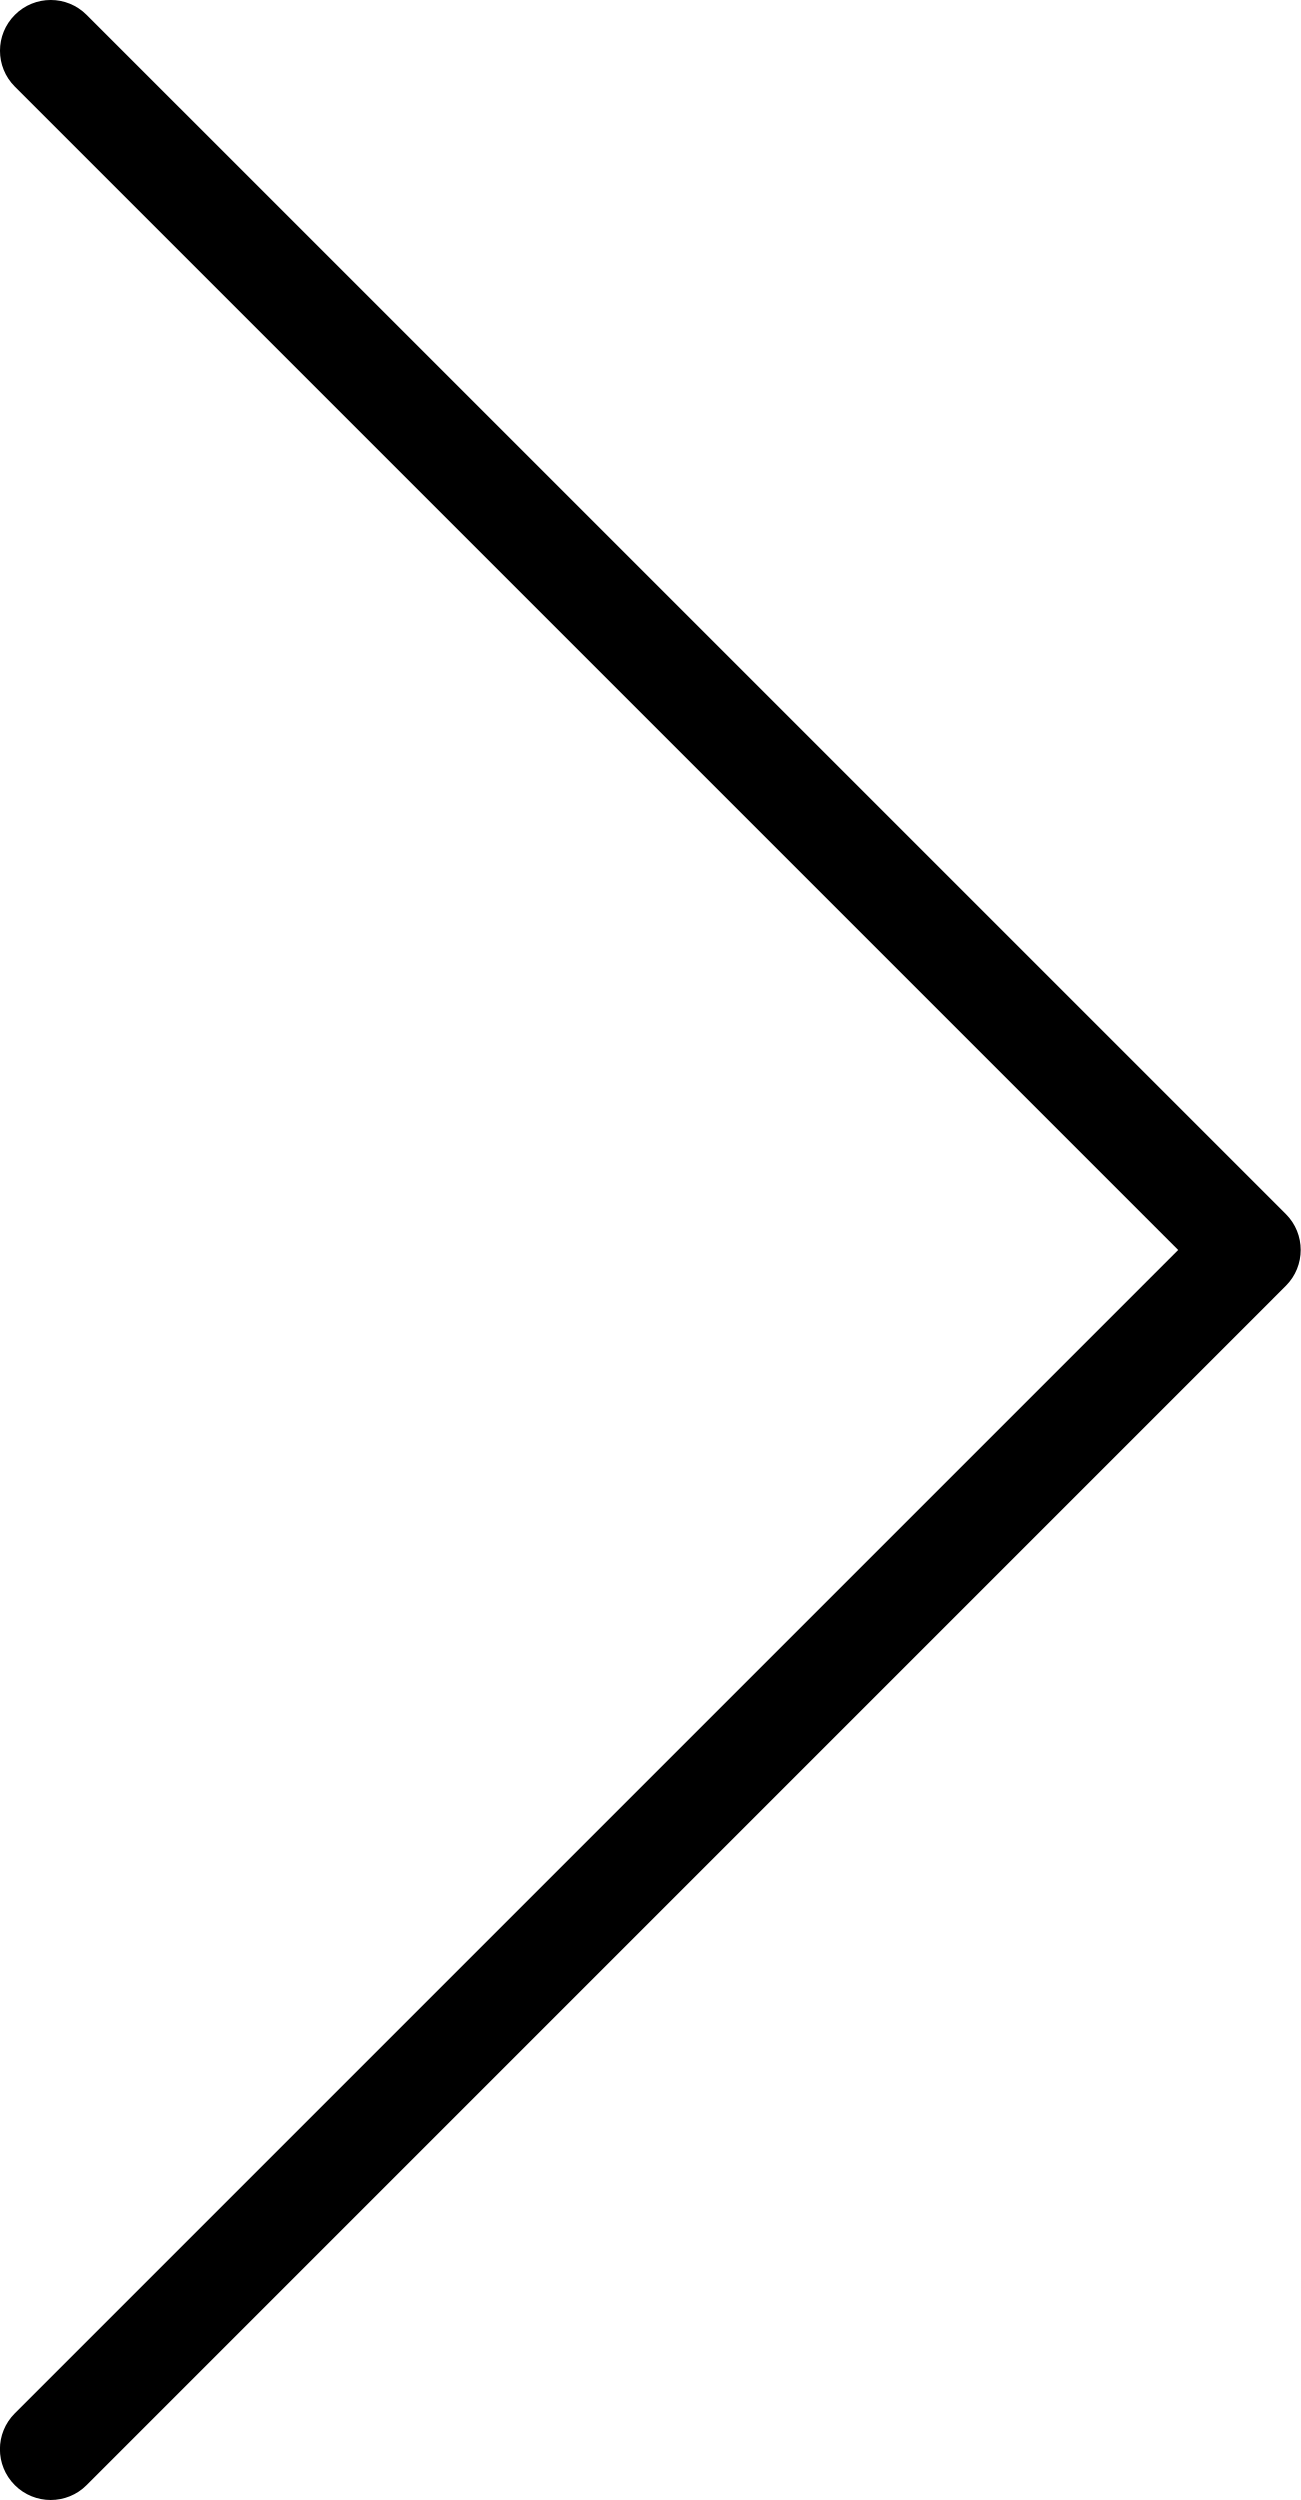
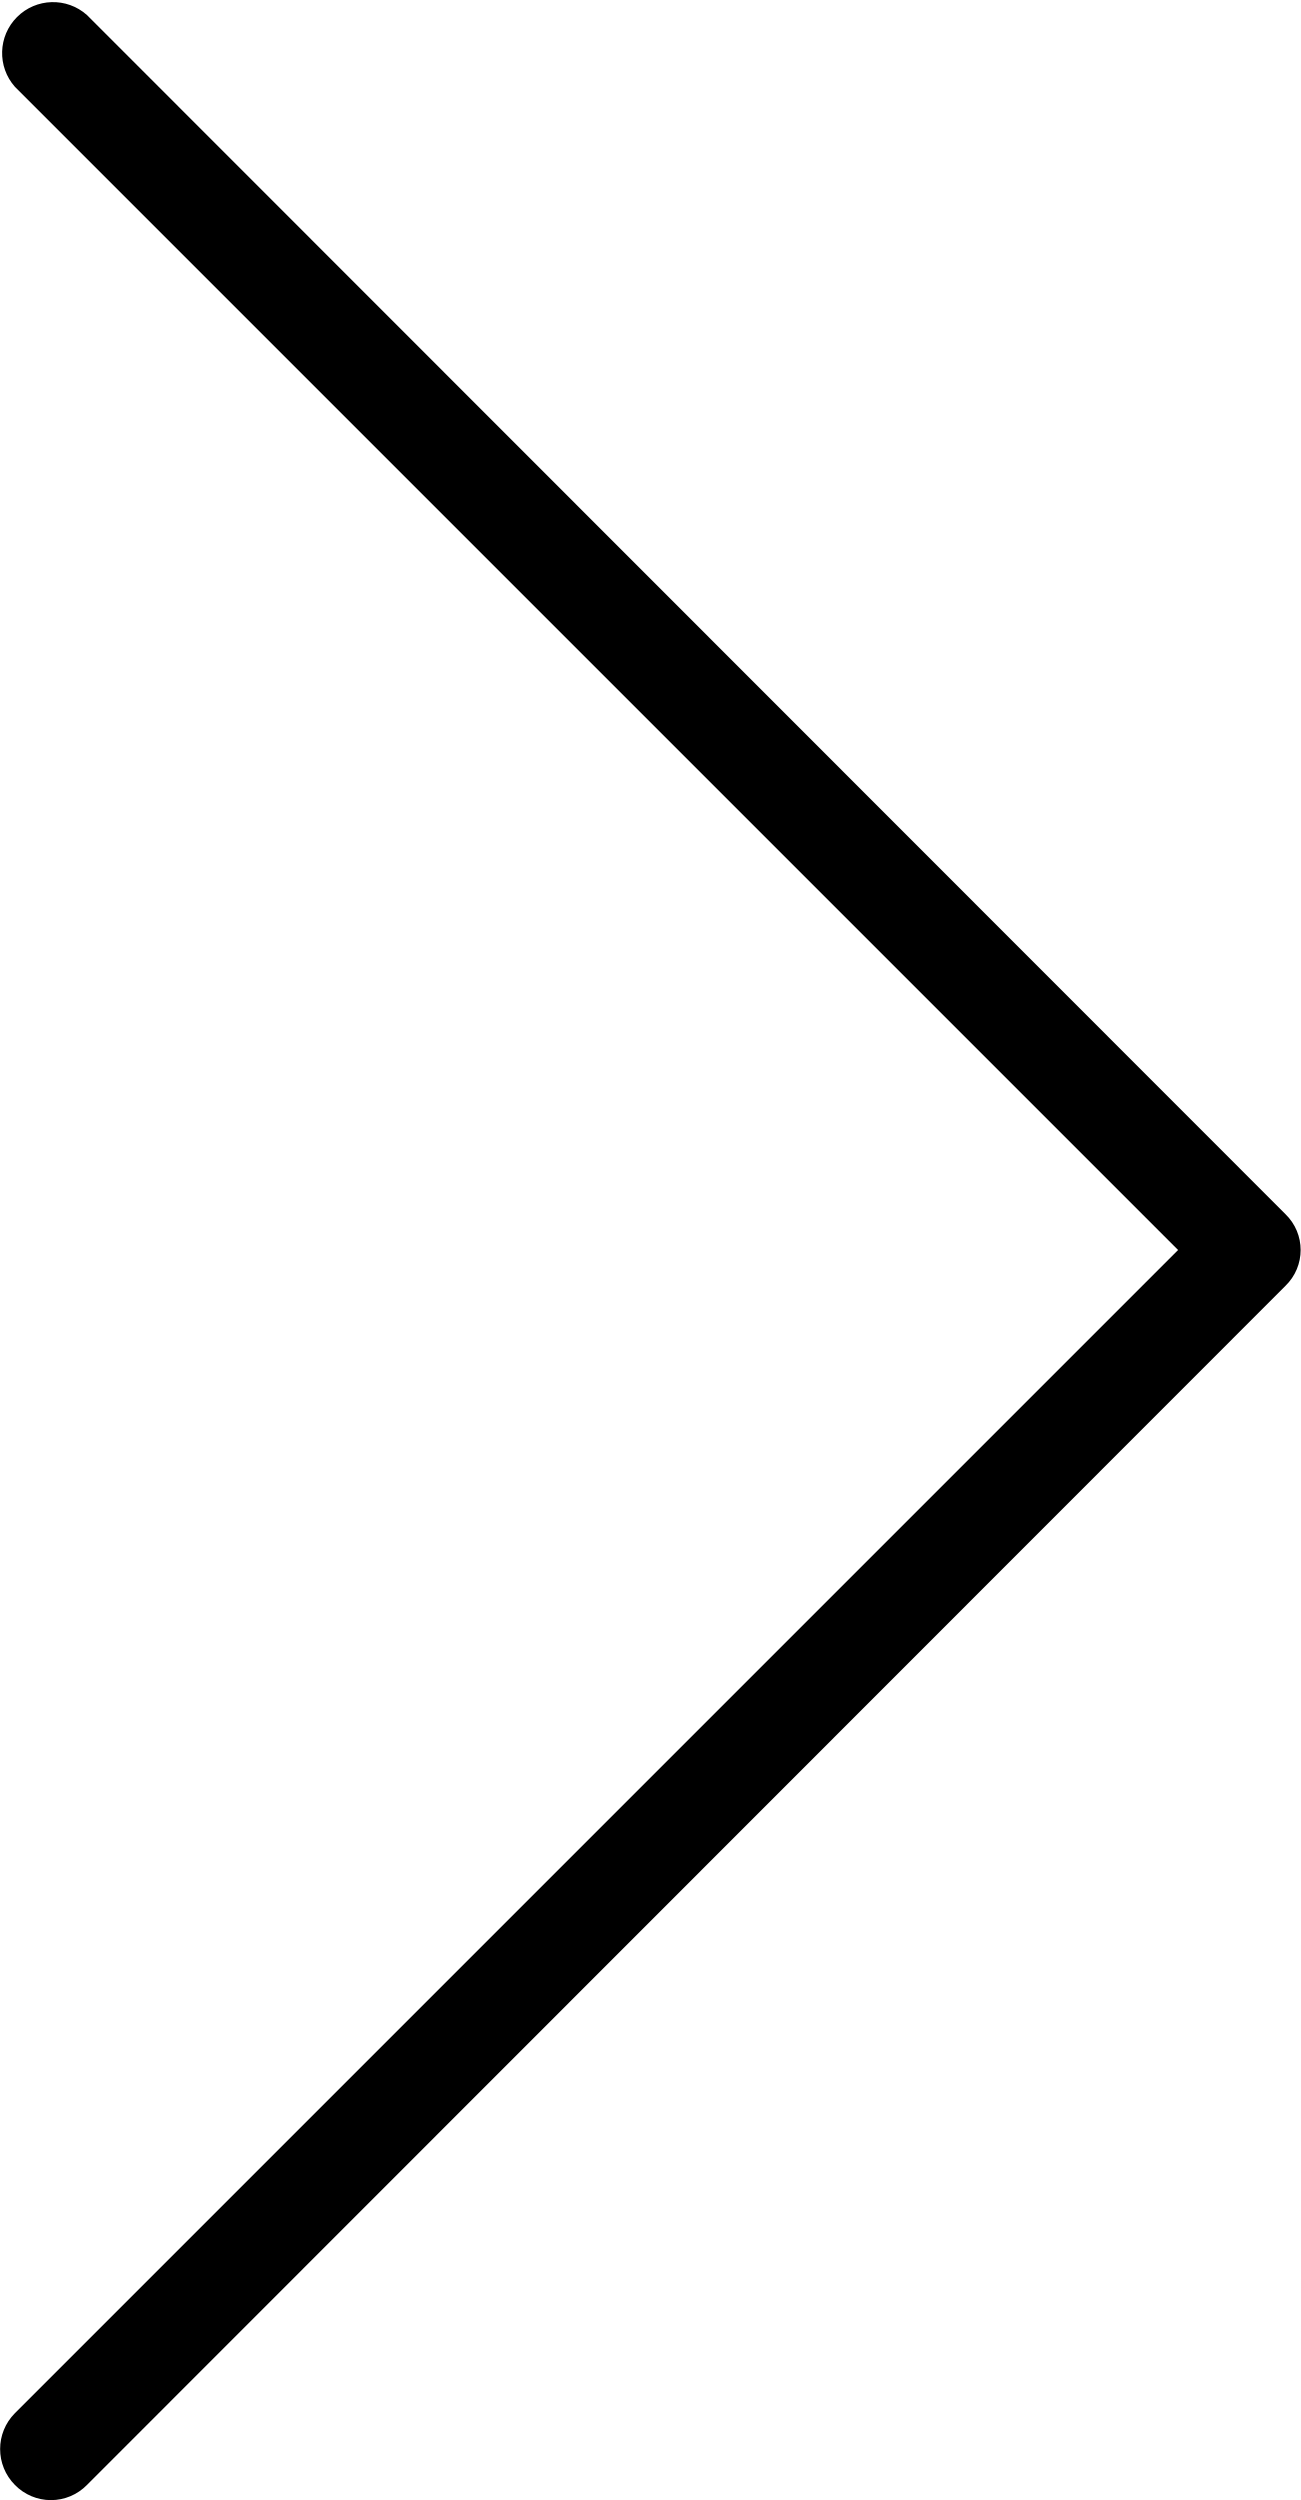
- <svg xmlns="http://www.w3.org/2000/svg" version="1.1" id="Layer_1" x="0px" y="0px" width="21.706px" height="41.719px" viewBox="0 0 21.706 41.719" enable-background="new 0 0 21.706 41.719" xml:space="preserve">
-   <path d="M19.661,20.859L0.248,1.446c-0.331-0.331-0.331-0.867,0-1.198c0.33-0.331,0.867-0.331,1.197,0l20.013,20.012 c0.33,0.33,0.33,0.867,0,1.197L1.445,41.471c-0.164,0.165-0.382,0.248-0.599,0.248s-0.434-0.083-0.599-0.248 c-0.331-0.331-0.331-0.867,0-1.198L19.661,20.859z" />
+ <svg xmlns="http://www.w3.org/2000/svg" width="21.71" height="41.72">
+   <path d="M19.66 20.86L.25 1.45a.85.85 0 011.2-1.2l20 20.01c.34.33.34.87 0 1.2l-20 20.01a.84.84 0 01-1.2 0 .85.85 0 010-1.2l19.41-19.41z" />
</svg>
